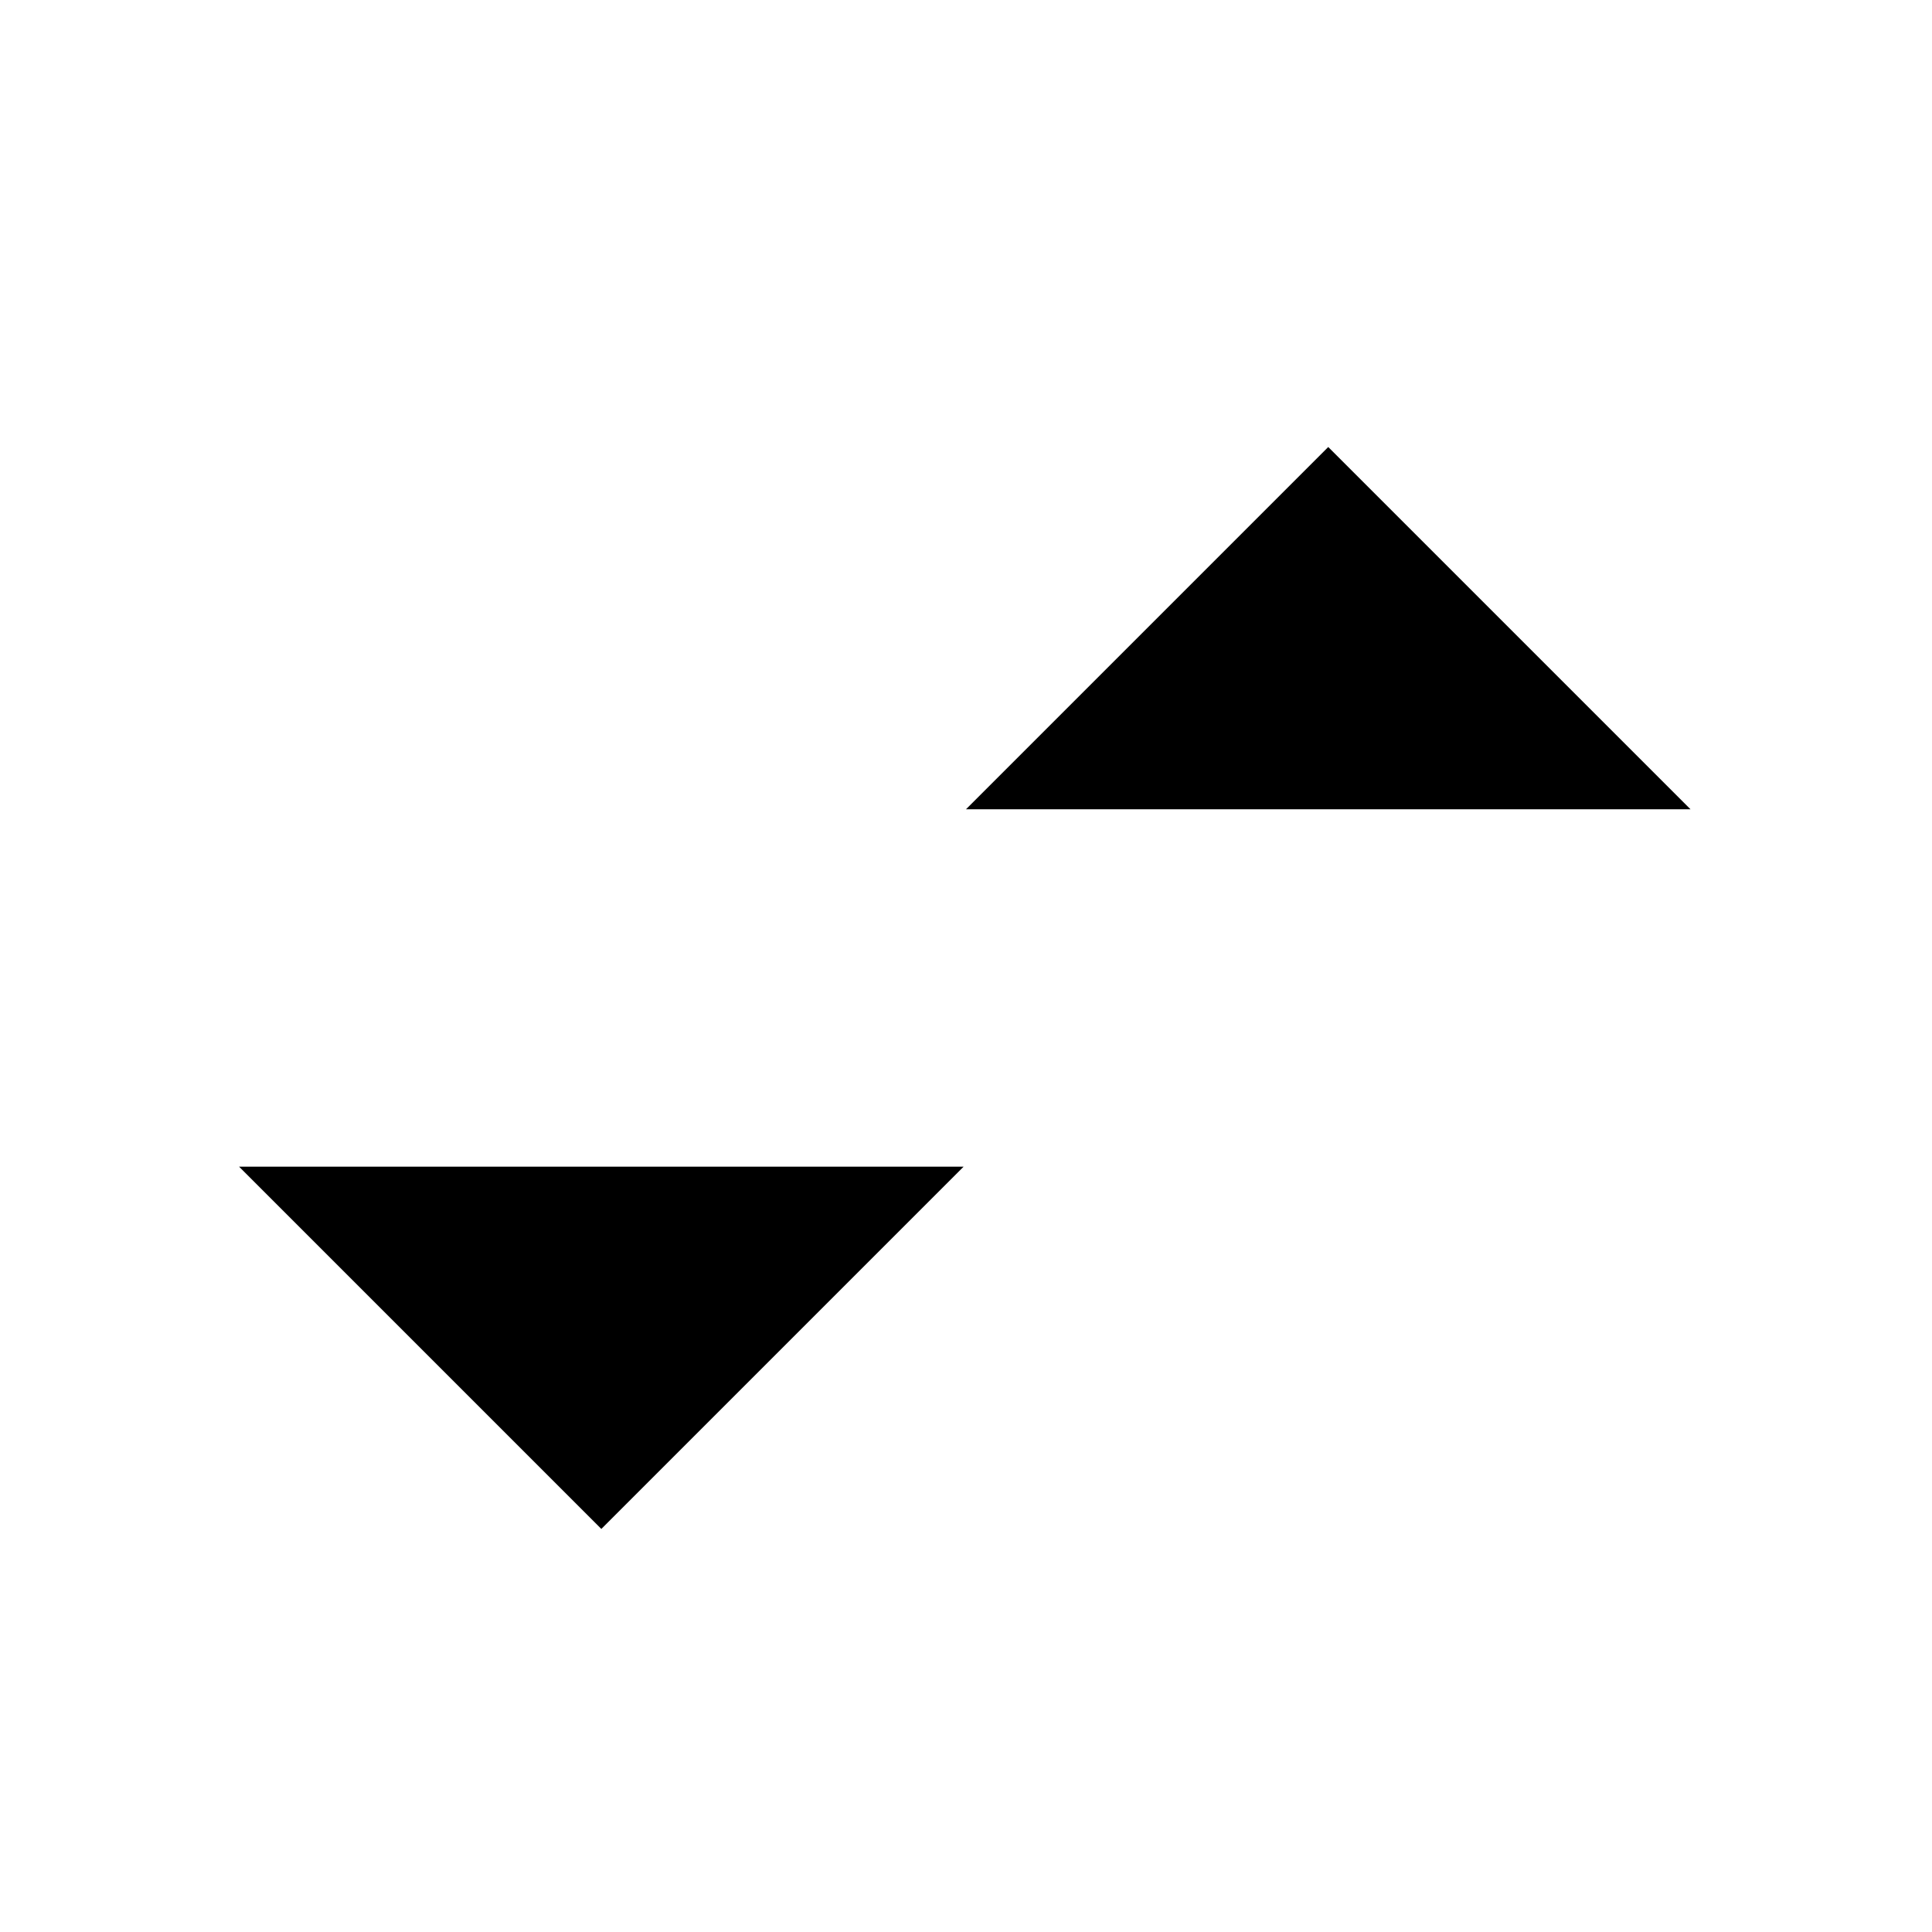
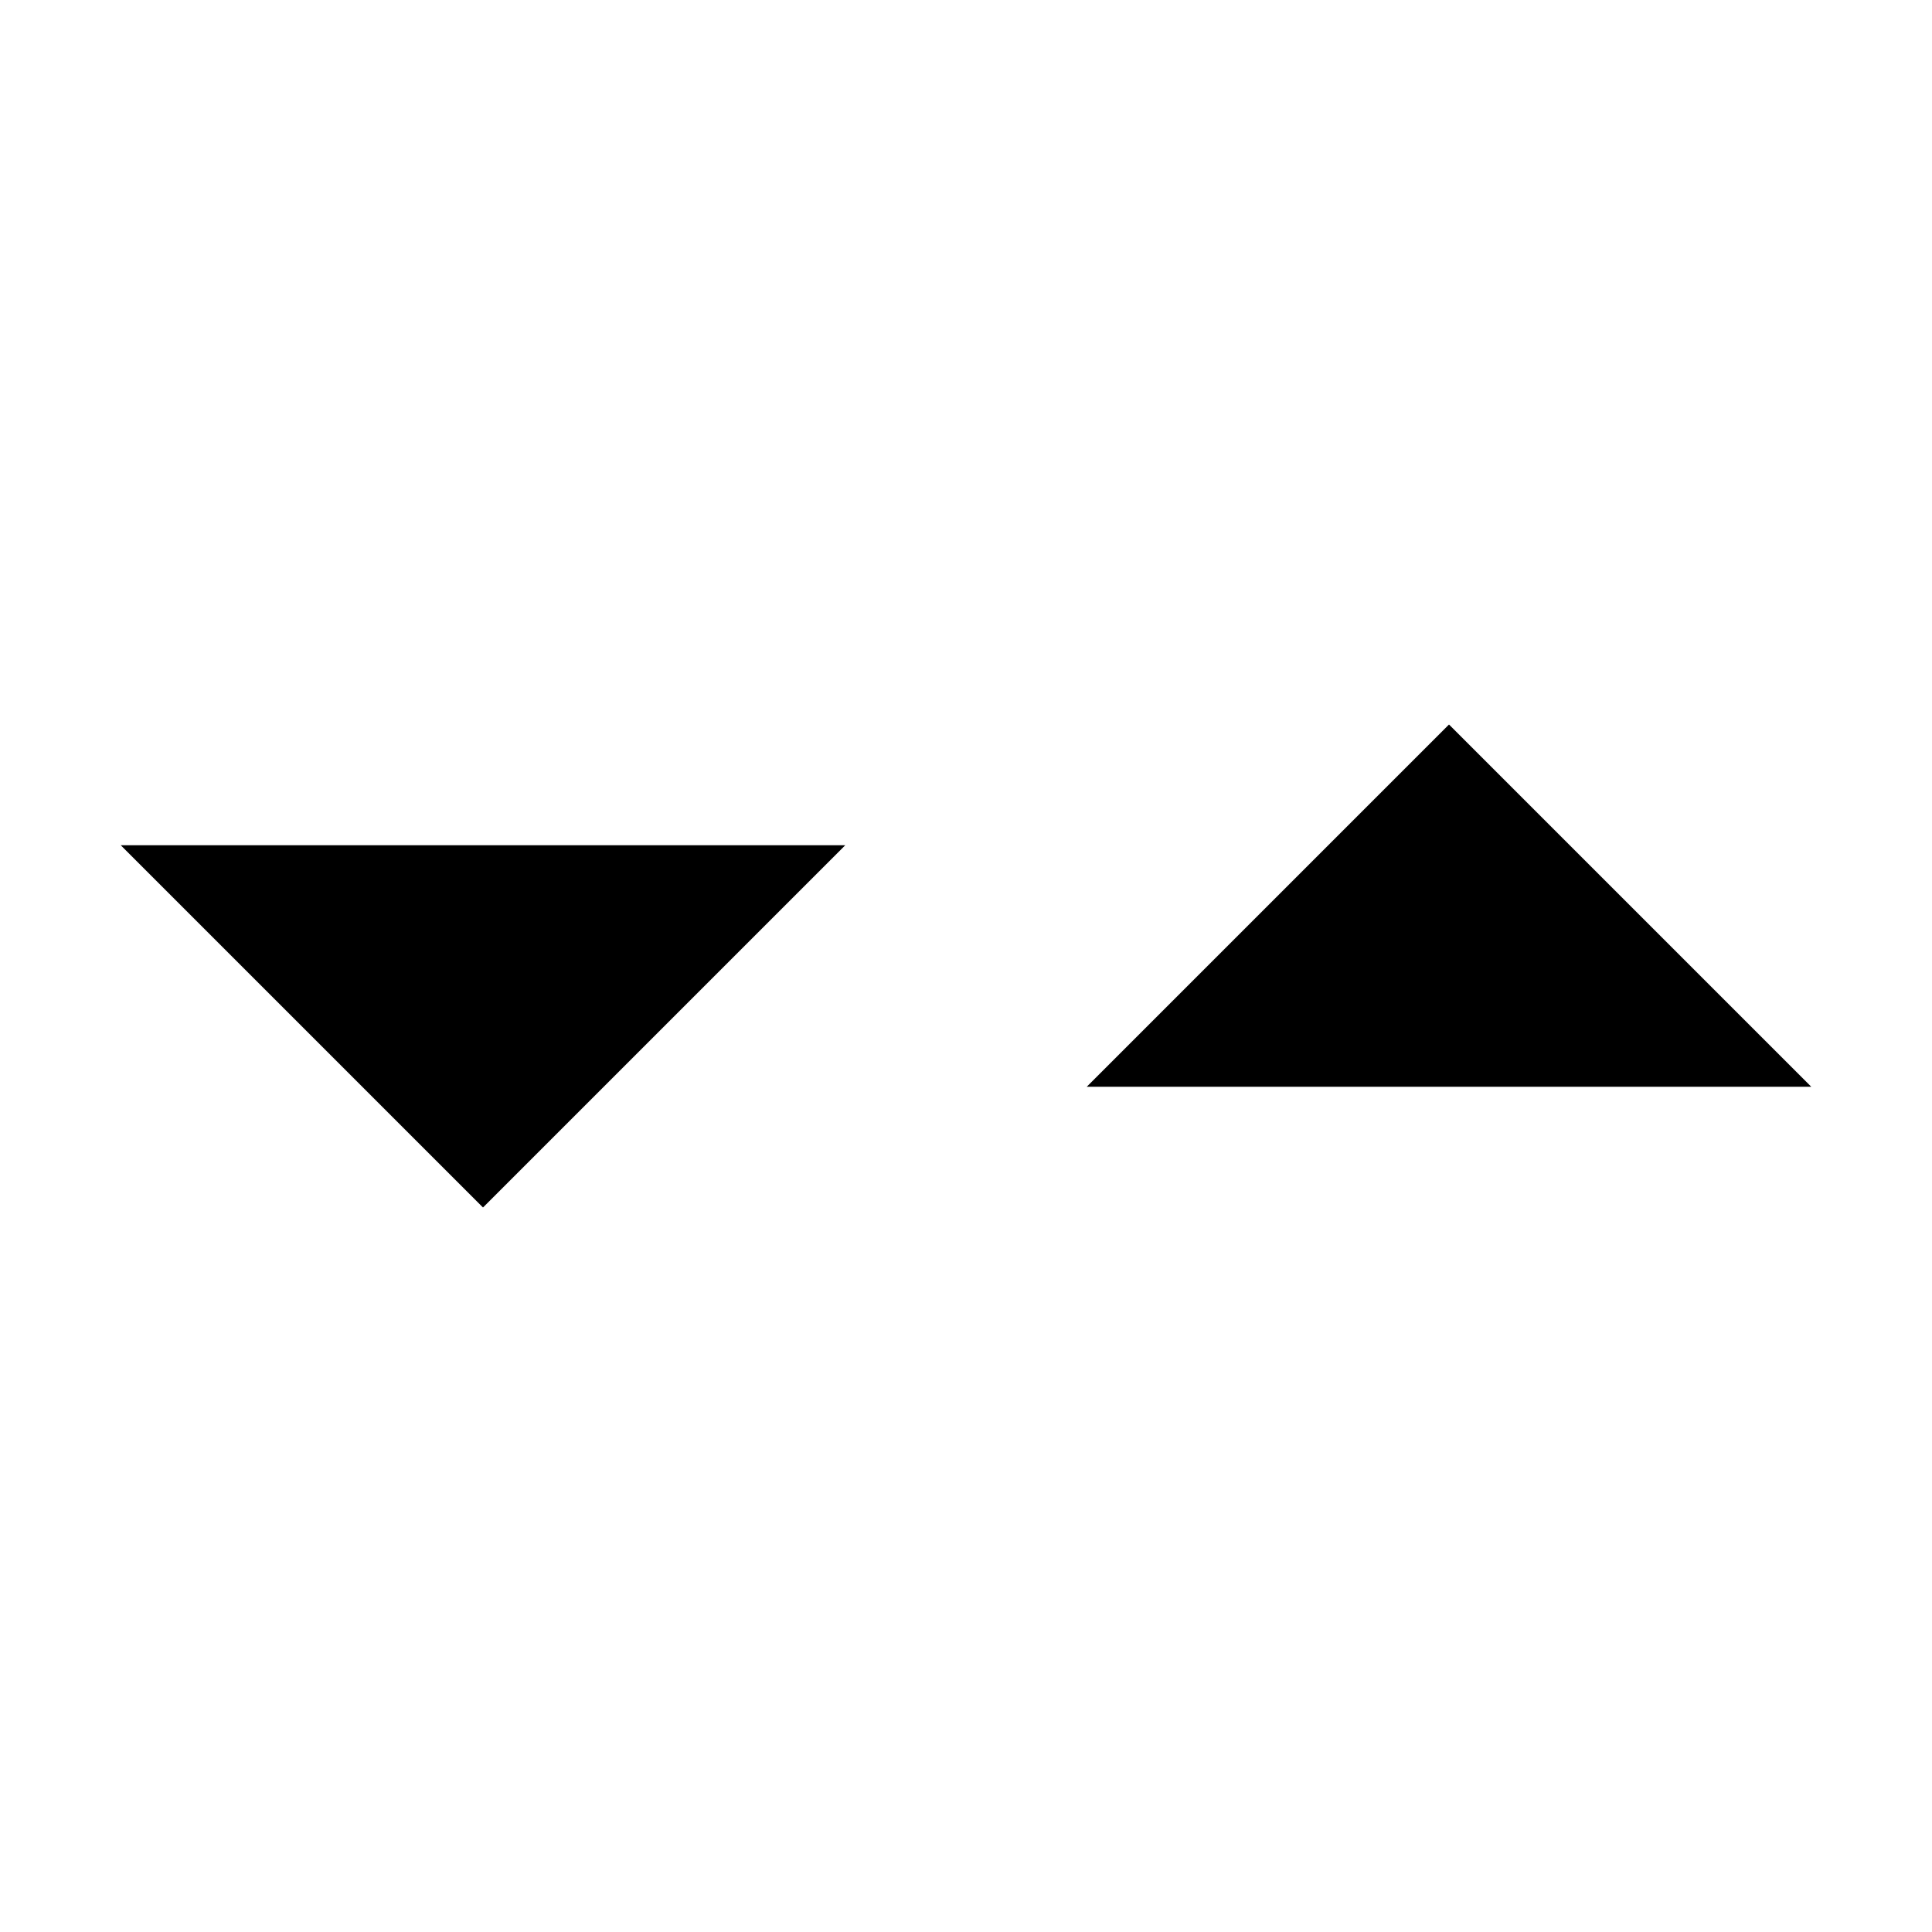
<svg xmlns="http://www.w3.org/2000/svg" viewBox="0 0 16 16">
-   <path d="M11 13.701V3.702" />
-   <path d="M8 6.702L11 3.702L14 6.702" />
-   <path d="M4.98 2.662V12.701" />
-   <path d="M7.98 9.662L4.98 12.662L1.98 9.662" />
+   <path d="M7 7L4 10L1 7" class="stroke-linejoin-round" />
+   <path d="M4 9V1" class="stroke-linejoin-round" />
+   <path d="M15 9L12 6L9 9" class="stroke-linejoin-round" />
+   <path d="M12 7V15" class="stroke-linejoin-round" />
+   <path d="M0 14H8" class="stroke-linejoin-round" />
+   <path d="M8 2H16" class="stroke-linejoin-round" />
</svg>
